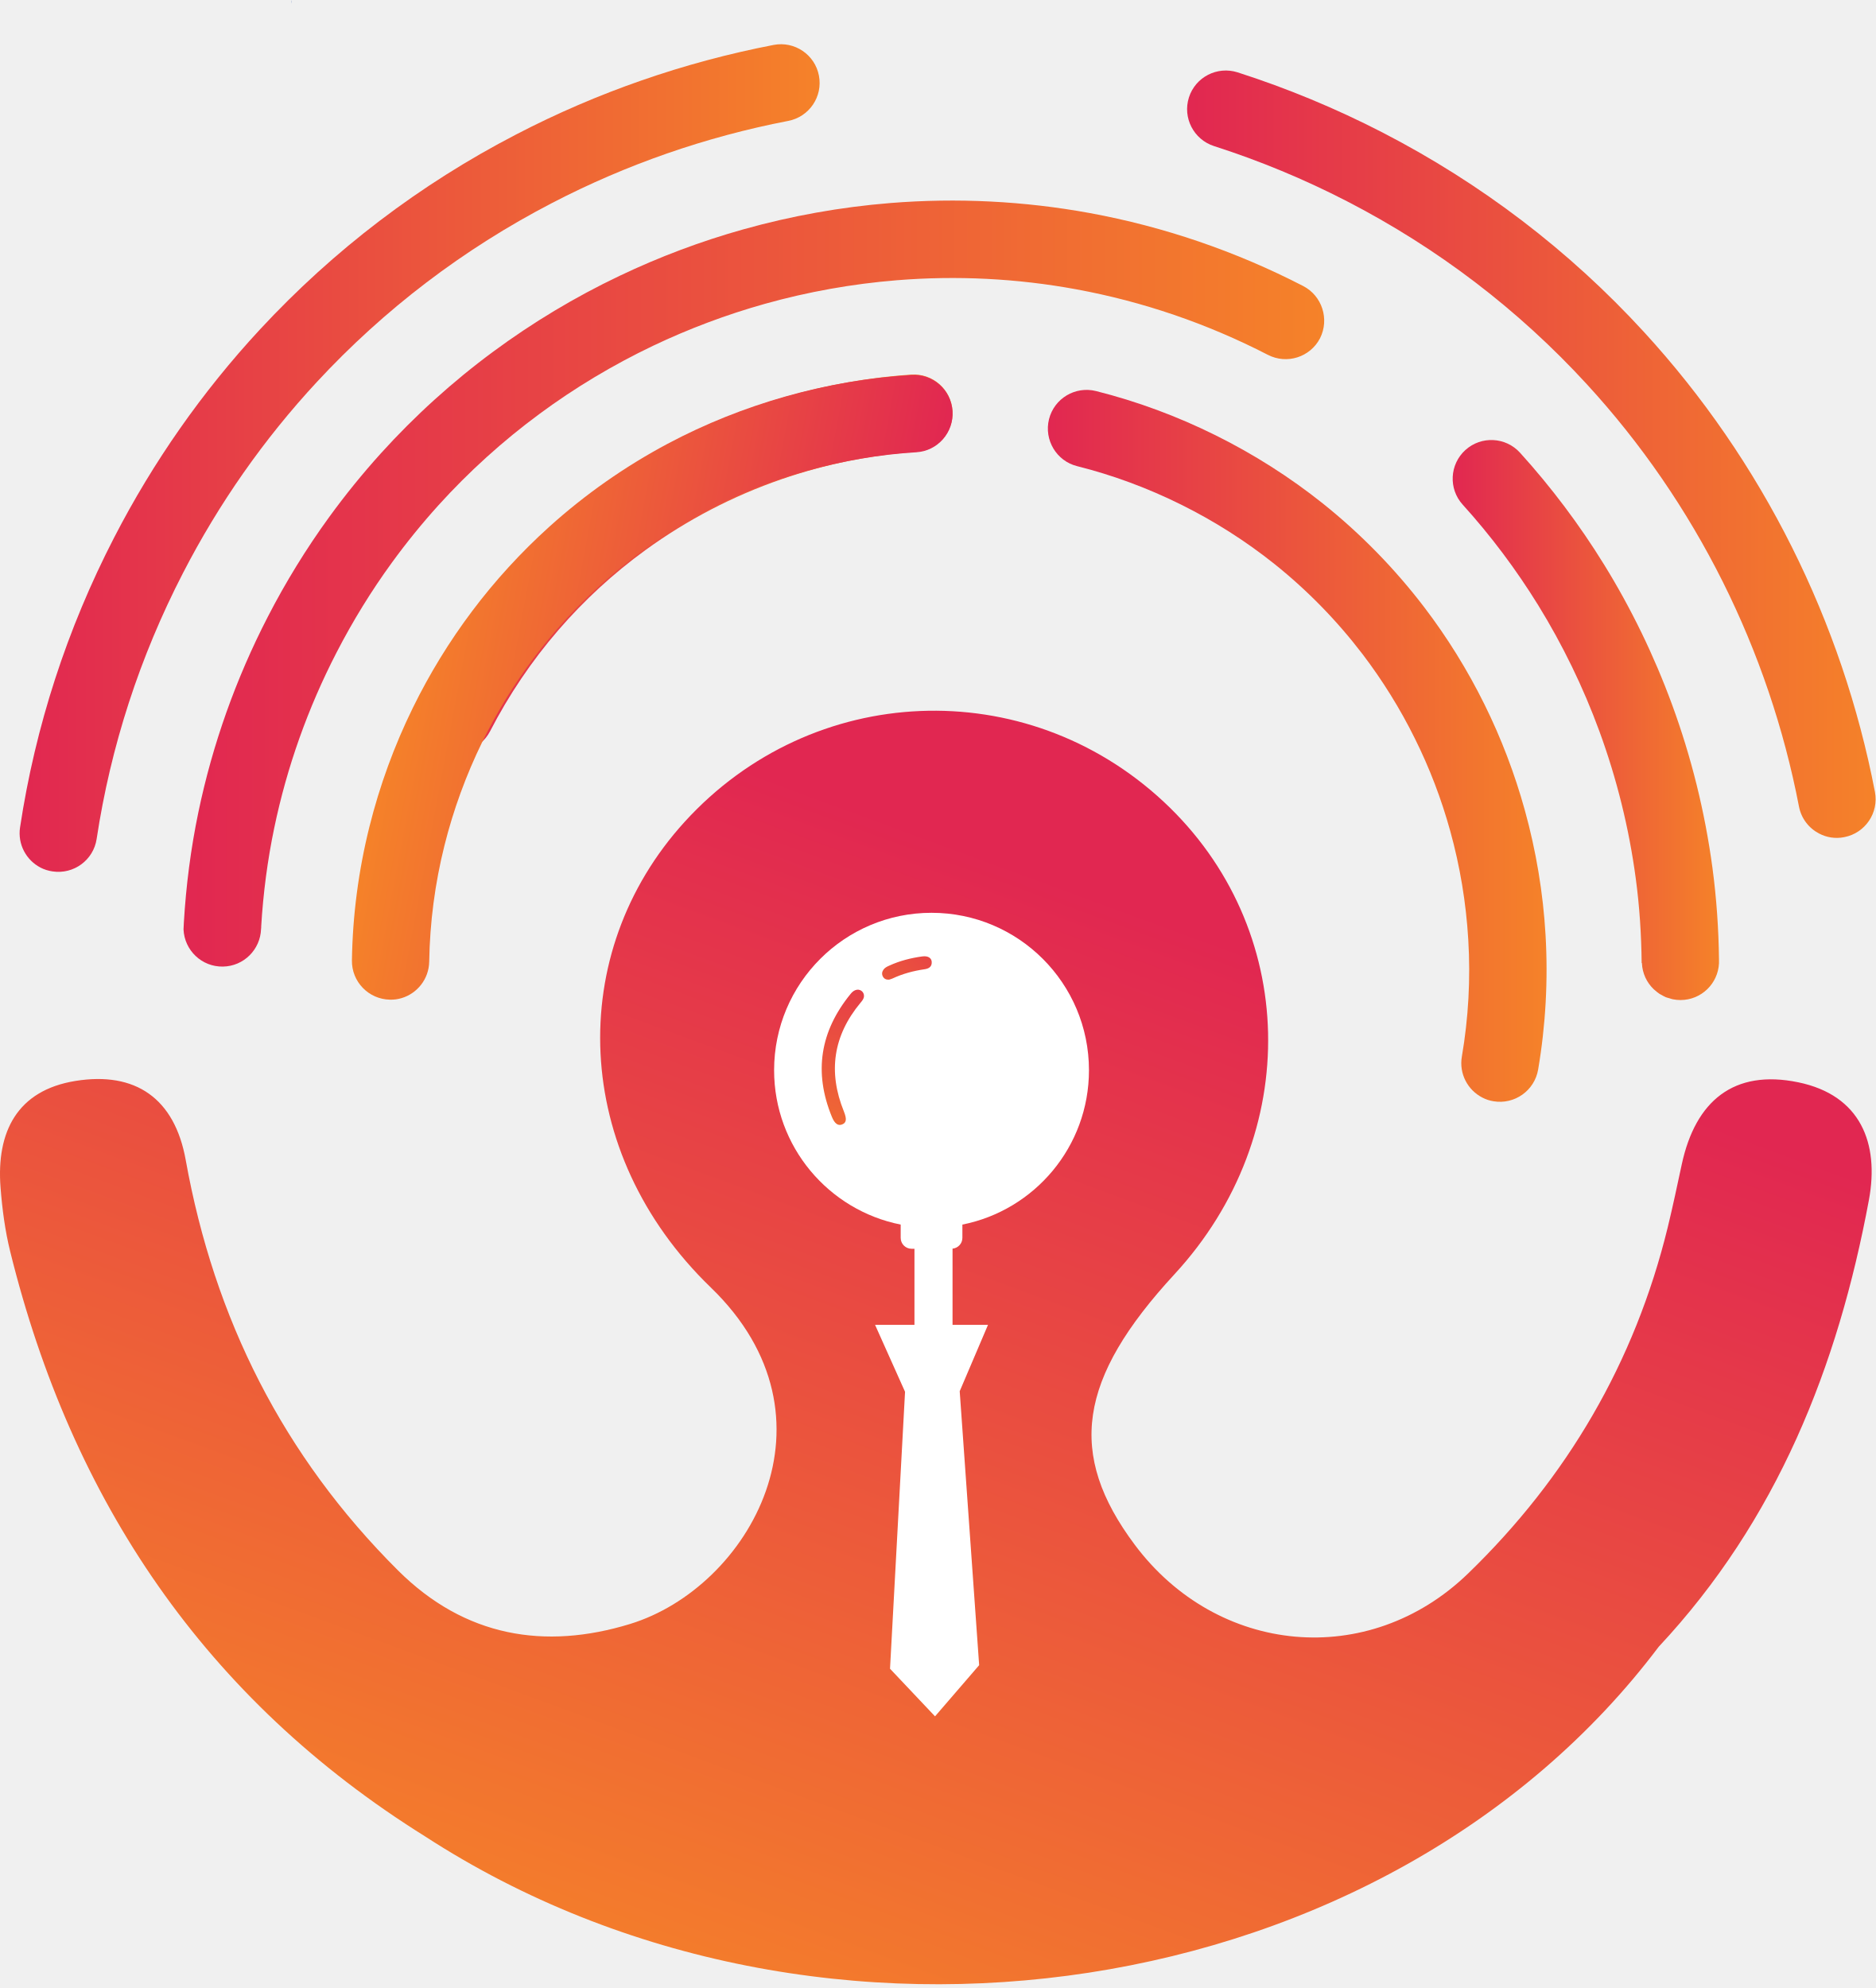
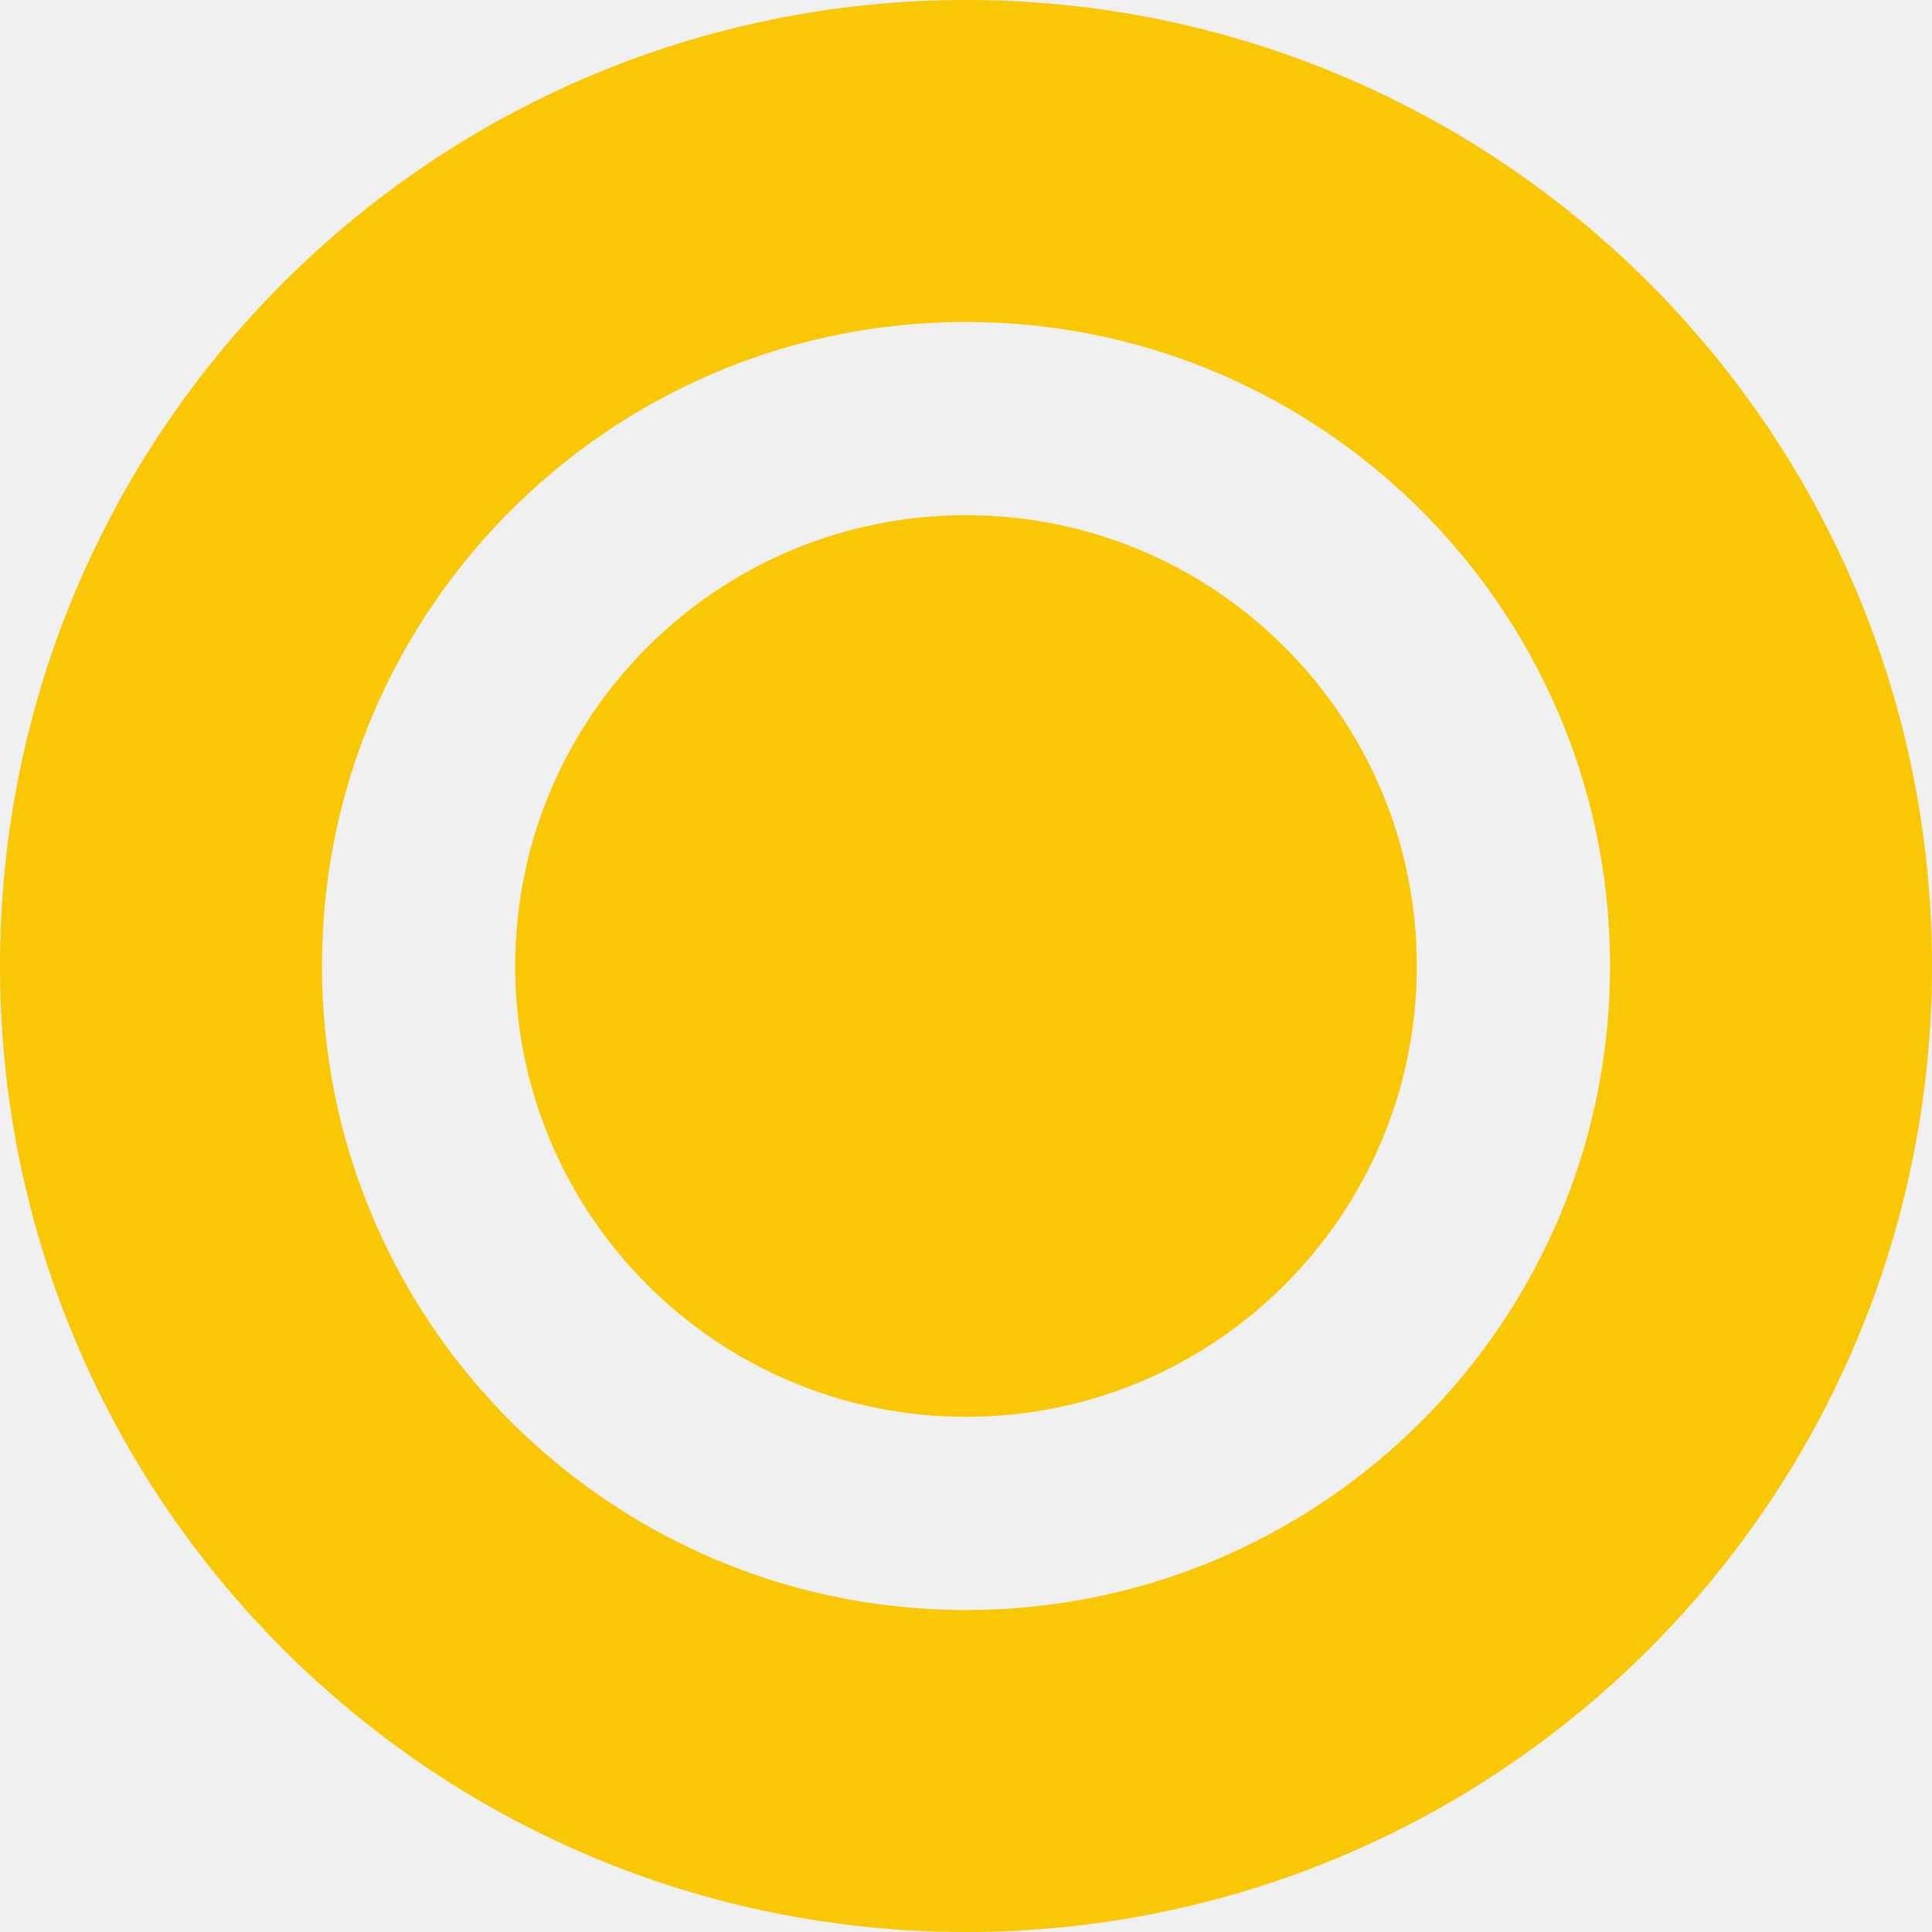
- <svg xmlns="http://www.w3.org/2000/svg" width="301" height="319" viewBox="0 0 301 319" fill="none">
-   <path d="M46.797 0.25C46.797 0.16 46.777 0.08 46.767 0C46.767 0.19 46.757 0.38 46.757 0.57C46.767 0.46 46.797 0.36 46.797 0.25Z" fill="url(#paint0_linear_4383_431416)" />
-   <path d="M288.537 173.67C278.177 171.53 272.037 176.68 269.847 186.82C269.117 190.2 268.407 193.6 267.587 196.96C262.307 218.58 251.447 237.11 235.557 252.49C219.587 267.94 195.317 265.59 182.077 247.88C171.187 233.31 172.957 221.26 188.447 204.47C209.137 182.05 208.377 148.85 186.727 128.66C164.557 107.99 130.317 109.41 109.867 131.86C90.647 152.96 91.667 184.98 114.047 206.59C135.767 227.57 120.207 254.73 101.087 260.59C87.437 264.77 74.587 262.68 63.867 252C45.447 233.65 34.377 211.61 29.797 186.13C28.017 176.23 21.727 171.9 12.107 173.45C2.757 174.96 -0.603 181.61 0.087 190.55C0.357 194 0.807 197.47 1.637 200.82C11.517 240.83 32.947 272.67 68.217 294.68C131.737 335.9 222.687 321.91 266.147 264.24C285.107 243.96 294.907 219.3 299.877 192.52C301.547 183.47 298.557 175.74 288.537 173.67Z" fill="url(#paint1_linear_4383_431416)" />
-   <path d="M291.897 133.76C290.267 132.92 289.017 131.36 288.647 129.41C286.237 116.89 282.117 104.75 276.417 93.34C270.637 81.79 263.307 71.12 254.617 61.66C243.627 49.68 230.677 39.8 216.117 32.29C209.257 28.75 202.087 25.78 194.787 23.44C191.527 22.38 189.727 18.9 190.767 15.63C191.817 12.36 195.307 10.57 198.577 11.61C206.527 14.16 214.337 17.4 221.807 21.25C237.667 29.43 251.787 40.2 263.767 53.26C273.237 63.58 281.227 75.2 287.517 87.79C293.727 100.21 298.207 113.42 300.837 127.06C301.487 130.43 299.277 133.68 295.917 134.33C294.487 134.62 293.087 134.38 291.897 133.76Z" fill="url(#paint2_linear_4383_431416)" />
-   <path d="M6.507 139.22C4.207 138.03 2.807 135.47 3.217 132.77C5.667 116.57 10.747 100.92 18.317 86.25C24.597 74.07 32.467 62.84 41.707 52.87C53.517 40.13 67.347 29.59 82.847 21.56C95.847 14.81 109.737 9.99 124.127 7.21C127.497 6.56 130.757 8.77 131.397 12.13C132.047 15.5 129.847 18.75 126.477 19.4C113.257 21.95 100.507 26.38 88.567 32.58C74.347 39.96 61.657 49.62 50.827 61.31C42.347 70.46 35.127 80.76 29.367 91.94C22.417 105.4 17.757 119.76 15.507 134.62C14.997 138.01 11.827 140.34 8.437 139.83C7.737 139.73 7.087 139.52 6.507 139.22Z" fill="url(#paint3_linear_4383_431416)" />
-   <path d="M70.247 120.03C67.197 118.46 66.007 114.71 67.577 111.66C71.037 104.94 75.287 98.66 80.187 92.99C84.957 87.47 90.367 82.5 96.287 78.2C103.947 72.64 112.387 68.25 121.357 65.16C129.387 62.39 137.747 60.69 146.207 60.11C149.627 59.88 152.587 62.46 152.827 65.88C153.057 69.3 150.477 72.26 147.057 72.5C139.687 73 132.407 74.48 125.417 76.89C117.597 79.59 110.257 83.41 103.587 88.25C98.447 91.98 93.737 96.31 89.597 101.1C85.337 106.03 81.647 111.5 78.627 117.35C77.037 120.41 73.297 121.6 70.247 120.03Z" fill="url(#paint4_linear_4383_431416)" />
-   <path d="M237.827 176.11C235.487 174.9 234.087 172.28 234.557 169.55C235.617 163.37 235.967 157.05 235.587 150.77C235.237 144.88 234.267 139.01 232.687 133.32C231.277 128.22 229.377 123.24 227.027 118.52C224.667 113.74 221.837 109.19 218.627 104.97C214.527 99.6 209.787 94.74 204.517 90.52C195.287 83.14 184.297 77.68 172.827 74.8C169.517 73.98 167.487 70.59 168.317 67.26C169.157 63.93 172.527 61.92 175.857 62.75C189.047 66.06 201.657 72.33 212.277 80.81C218.337 85.66 223.797 91.25 228.517 97.43C232.207 102.27 235.457 107.51 238.167 112.99C240.857 118.42 243.037 124.14 244.657 129.99C246.467 136.52 247.597 143.27 247.987 150.03C248.407 157.25 248.007 164.52 246.797 171.63C246.217 175.01 243.007 177.28 239.627 176.71C238.987 176.61 238.377 176.4 237.827 176.11Z" fill="url(#paint5_linear_4383_431416)" />
-   <path d="M209.087 45.89C198.267 40.31 186.747 36.37 174.867 34.19C164.337 32.26 153.567 31.72 142.847 32.58C134.907 33.22 126.987 34.64 119.317 36.79C112.487 38.7 105.787 41.22 99.397 44.27C92.277 47.66 85.467 51.75 79.147 56.42C72.617 61.24 66.557 66.73 61.117 72.74C58.187 75.98 55.397 79.42 52.817 82.97C49.157 88.01 45.837 93.4 42.967 98.98C37.847 108.91 34.097 119.45 31.837 130.3C30.617 136.14 29.847 142.11 29.497 148.09C29.477 148.44 29.467 148.79 29.447 149.14C29.597 152.5 32.377 155.16 35.767 155.1C39.107 155.05 41.777 152.37 41.887 149.07C41.887 148.97 41.917 148.87 41.917 148.76C41.917 148.74 41.907 148.72 41.907 148.7C42.227 143.36 42.917 138.04 44.007 132.83C46.037 123.08 49.407 113.6 54.017 104.67C56.607 99.65 59.587 94.8 62.887 90.27C65.207 87.08 67.717 83.99 70.347 81.08C75.237 75.68 80.687 70.75 86.557 66.42C92.237 62.22 98.367 58.55 104.777 55.49C110.537 52.75 116.567 50.48 122.707 48.76C129.617 46.82 136.737 45.55 143.887 44.97C153.527 44.19 163.207 44.68 172.667 46.42C183.347 48.38 193.697 51.92 203.437 56.94C206.487 58.51 210.227 57.32 211.807 54.27C213.337 51.21 212.137 47.46 209.087 45.89Z" fill="url(#paint6_linear_4383_431416)" />
-   <path d="M274.767 139.26C273.567 130.32 271.387 121.49 268.267 113.01C265.397 105.2 261.737 97.65 257.377 90.59C253.437 84.21 248.907 78.18 243.897 72.65C241.597 70.11 237.667 69.91 235.127 72.21C232.587 74.51 232.387 78.44 234.697 80.98C239.197 85.95 243.267 91.38 246.807 97.11C250.727 103.47 254.027 110.26 256.607 117.29C259.407 124.92 261.377 132.87 262.457 140.92C263.067 145.43 263.357 149.98 263.407 154.52L263.447 154.53C263.517 156.19 264.227 157.67 265.347 158.74C265.377 158.77 265.417 158.79 265.447 158.82C265.697 159.05 265.967 159.27 266.247 159.46C266.347 159.53 266.457 159.57 266.557 159.63C266.797 159.77 267.027 159.9 267.277 160.01C267.467 160.09 267.677 160.13 267.877 160.19C268.057 160.24 268.237 160.32 268.427 160.35C268.827 160.43 269.237 160.47 269.667 160.47C272.987 160.45 275.657 157.84 275.817 154.57C275.817 154.36 275.827 154.16 275.817 153.95C275.757 149.04 275.417 144.13 274.767 139.26Z" fill="url(#paint7_linear_4383_431416)" />
-   <path d="M64.437 160.16C66.957 159.41 68.817 157.09 68.867 154.31C68.967 148.04 69.787 141.77 71.317 135.66C72.747 129.94 74.787 124.35 77.387 119.04C79.717 114.29 82.507 109.75 85.677 105.53C88.877 101.27 92.497 97.31 96.437 93.77C101.457 89.24 107.017 85.34 112.967 82.17C123.407 76.62 135.217 73.29 147.017 72.57C150.427 72.38 153.047 69.42 152.837 65.99C152.627 62.57 149.687 59.96 146.257 60.17C132.687 60.99 119.127 64.82 107.137 71.2C100.287 74.85 93.887 79.33 88.117 84.54C83.597 88.62 79.437 93.16 75.757 98.06C72.117 102.9 68.917 108.12 66.247 113.57C63.257 119.66 60.917 126.08 59.277 132.65C57.527 139.67 56.577 146.88 56.467 154.1C56.407 157.53 59.147 160.35 62.577 160.41C63.207 160.43 63.837 160.34 64.437 160.16Z" fill="url(#paint8_linear_4383_431416)" />
-   <path d="M154.417 198.63V196.5C165.997 194.2 174.727 183.99 174.727 171.73C174.727 157.78 163.417 146.47 149.467 146.47C135.517 146.47 124.207 157.78 124.207 171.73C124.207 183.98 132.937 194.2 144.517 196.5V198.63C144.517 199.6 145.297 200.38 146.267 200.38H146.727V212.59H140.407L145.217 223.33L142.807 267.77L150.027 275.41L157.107 267.2L153.987 223.24L158.527 212.59H152.837V200.36C153.717 200.28 154.417 199.54 154.417 198.63Z" fill="white" />
-   <path d="M138.067 160.91C138.317 160.61 138.577 160.32 138.627 159.9C138.697 159.15 137.967 158.6 137.247 158.88C136.927 159 136.687 159.23 136.477 159.49C131.597 165.47 130.537 172.03 133.467 179.19C133.927 180.33 134.477 180.69 135.127 180.43C135.827 180.15 135.887 179.55 135.397 178.33C132.837 172 133.687 166.18 138.067 160.91Z" fill="url(#paint9_linear_4383_431416)" />
-   <path d="M147.987 153.47C146.137 153.72 144.347 154.18 142.657 154.96C142.297 155.12 141.947 155.29 141.727 155.63C141.497 155.98 141.467 156.36 141.677 156.73C141.877 157.07 142.187 157.22 142.647 157.2C142.787 157.15 142.997 157.11 143.187 157.02C144.827 156.25 146.547 155.79 148.337 155.53C149.037 155.43 149.547 155.13 149.497 154.33C149.447 153.69 148.857 153.35 147.987 153.47Z" fill="url(#paint10_linear_4383_431416)" />
-   <defs>
-     <linearGradient id="paint0_linear_4383_431416" x1="35.288" y1="0.282" x2="46.793" y2="0.282" gradientUnits="userSpaceOnUse">
-       <stop stop-color="#2DA17C" />
-       <stop offset="1" stop-color="#557ABC" />
-     </linearGradient>
-     <linearGradient id="paint1_linear_4383_431416" x1="168.86" y1="141.073" x2="101.045" y2="325.226" gradientUnits="userSpaceOnUse">
-       <stop stop-color="#E12751" />
-       <stop offset="1" stop-color="#F58229" />
-     </linearGradient>
-     <linearGradient id="paint2_linear_4383_431416" x1="190.461" y1="72.888" x2="300.95" y2="72.888" gradientUnits="userSpaceOnUse">
-       <stop stop-color="#E12751" />
-       <stop offset="1" stop-color="#F58229" />
-     </linearGradient>
-     <linearGradient id="paint3_linear_4383_431416" x1="3.142" y1="73.505" x2="131.506" y2="73.505" gradientUnits="userSpaceOnUse">
-       <stop stop-color="#E12751" />
-       <stop offset="1" stop-color="#F58229" />
-     </linearGradient>
-     <linearGradient id="paint4_linear_4383_431416" x1="66.883" y1="90.411" x2="152.835" y2="90.411" gradientUnits="userSpaceOnUse">
-       <stop stop-color="#E12751" />
-       <stop offset="1" stop-color="#F58229" />
-     </linearGradient>
-     <linearGradient id="paint5_linear_4383_431416" x1="168.139" y1="119.687" x2="248.155" y2="119.687" gradientUnits="userSpaceOnUse">
-       <stop stop-color="#E12751" />
-       <stop offset="1" stop-color="#F58229" />
-     </linearGradient>
-     <linearGradient id="paint6_linear_4383_431416" x1="29.42" y1="93.636" x2="212.455" y2="93.636" gradientUnits="userSpaceOnUse">
-       <stop stop-color="#E12751" />
-       <stop offset="1" stop-color="#F58229" />
-     </linearGradient>
-     <linearGradient id="paint7_linear_4383_431416" x1="233.098" y1="115.534" x2="275.83" y2="115.534" gradientUnits="userSpaceOnUse">
-       <stop stop-color="#E12751" />
-       <stop offset="1" stop-color="#F58229" />
-     </linearGradient>
-     <linearGradient id="paint8_linear_4383_431416" x1="143.349" y1="117.543" x2="64.71" y2="102.78" gradientUnits="userSpaceOnUse">
-       <stop stop-color="#E12751" />
-       <stop offset="1" stop-color="#F58229" />
-     </linearGradient>
-     <linearGradient id="paint9_linear_4383_431416" x1="140.683" y1="147.478" x2="129.177" y2="192.394" gradientUnits="userSpaceOnUse">
-       <stop stop-color="#E12751" />
-       <stop offset="1" stop-color="#F58229" />
-     </linearGradient>
-     <linearGradient id="paint10_linear_4383_431416" x1="158.279" y1="143.882" x2="128.966" y2="170.194" gradientUnits="userSpaceOnUse">
-       <stop stop-color="#E12751" />
-       <stop offset="1" stop-color="#F58229" />
-     </linearGradient>
-   </defs>
+ <svg xmlns="http://www.w3.org/2000/svg" width="30" height="30" viewBox="0 0 30 30" fill="none" role="img" aria-label="PAMADMIN">
+   <circle cx="15.0" cy="15" r="12.5" fill="none" stroke="#FAC705" stroke-width="5" />
+   <circle cx="15.0" cy="15" r="7" fill="#FAC705" />
</svg>
